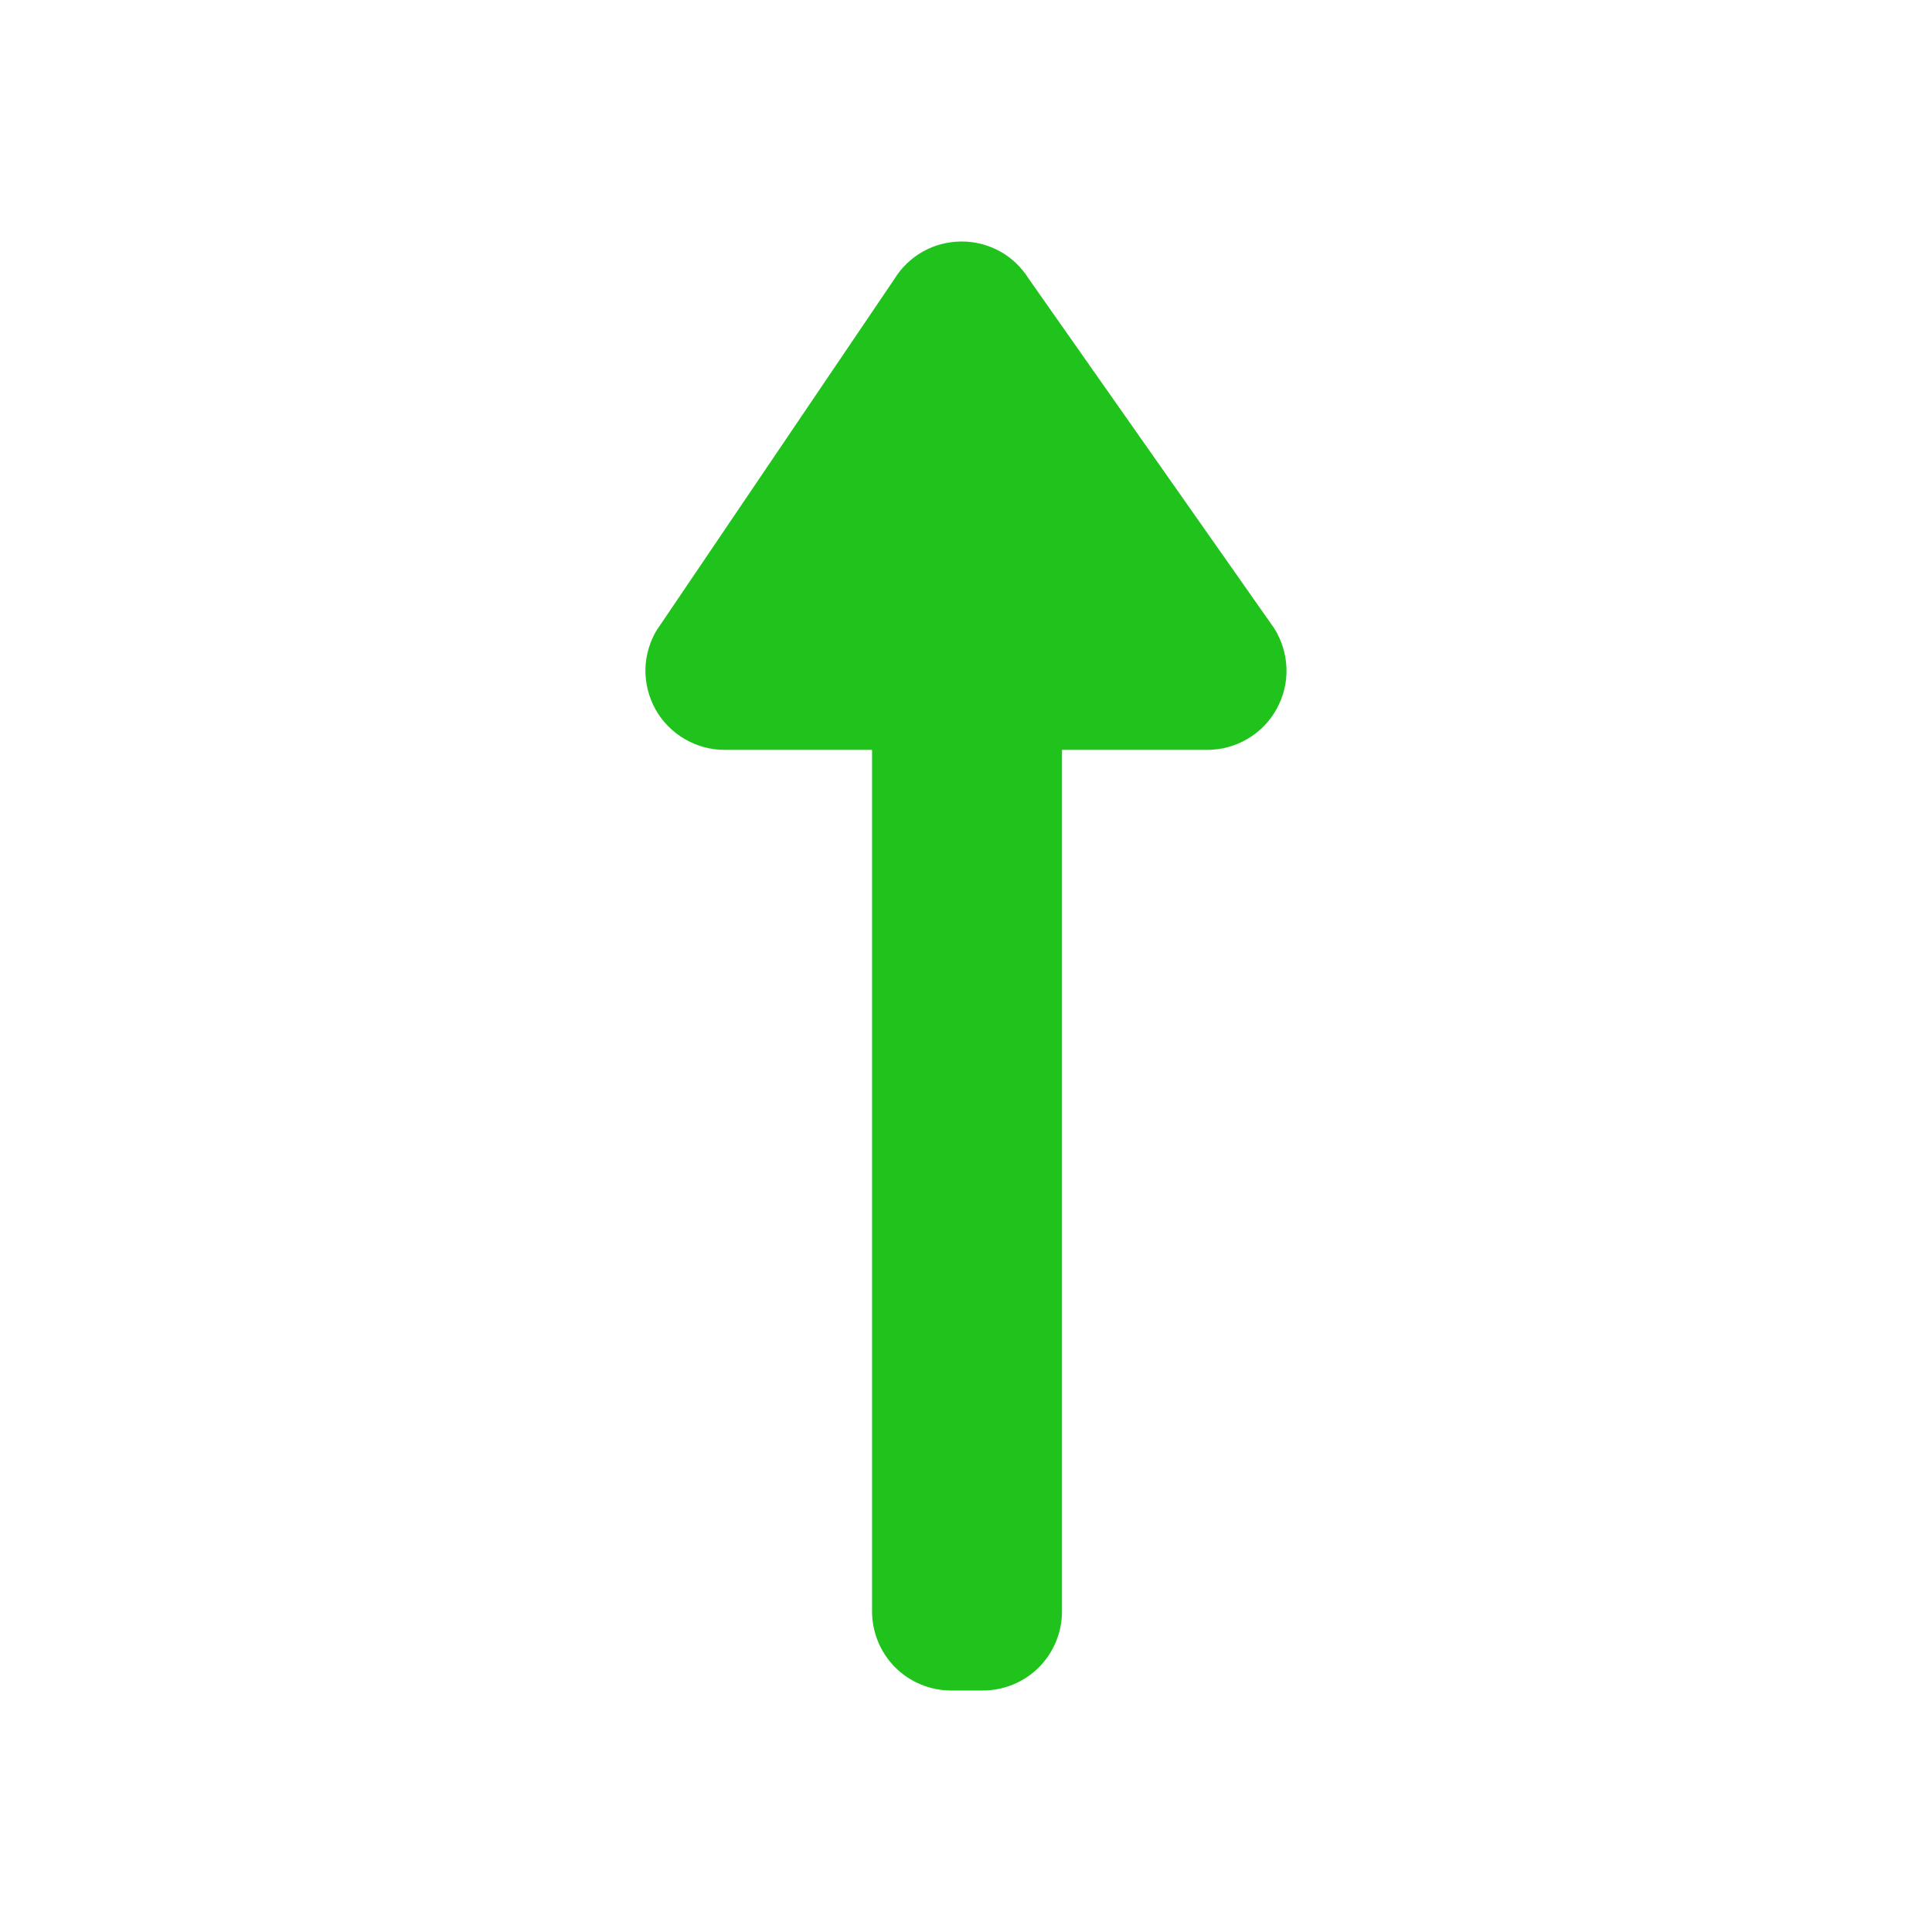
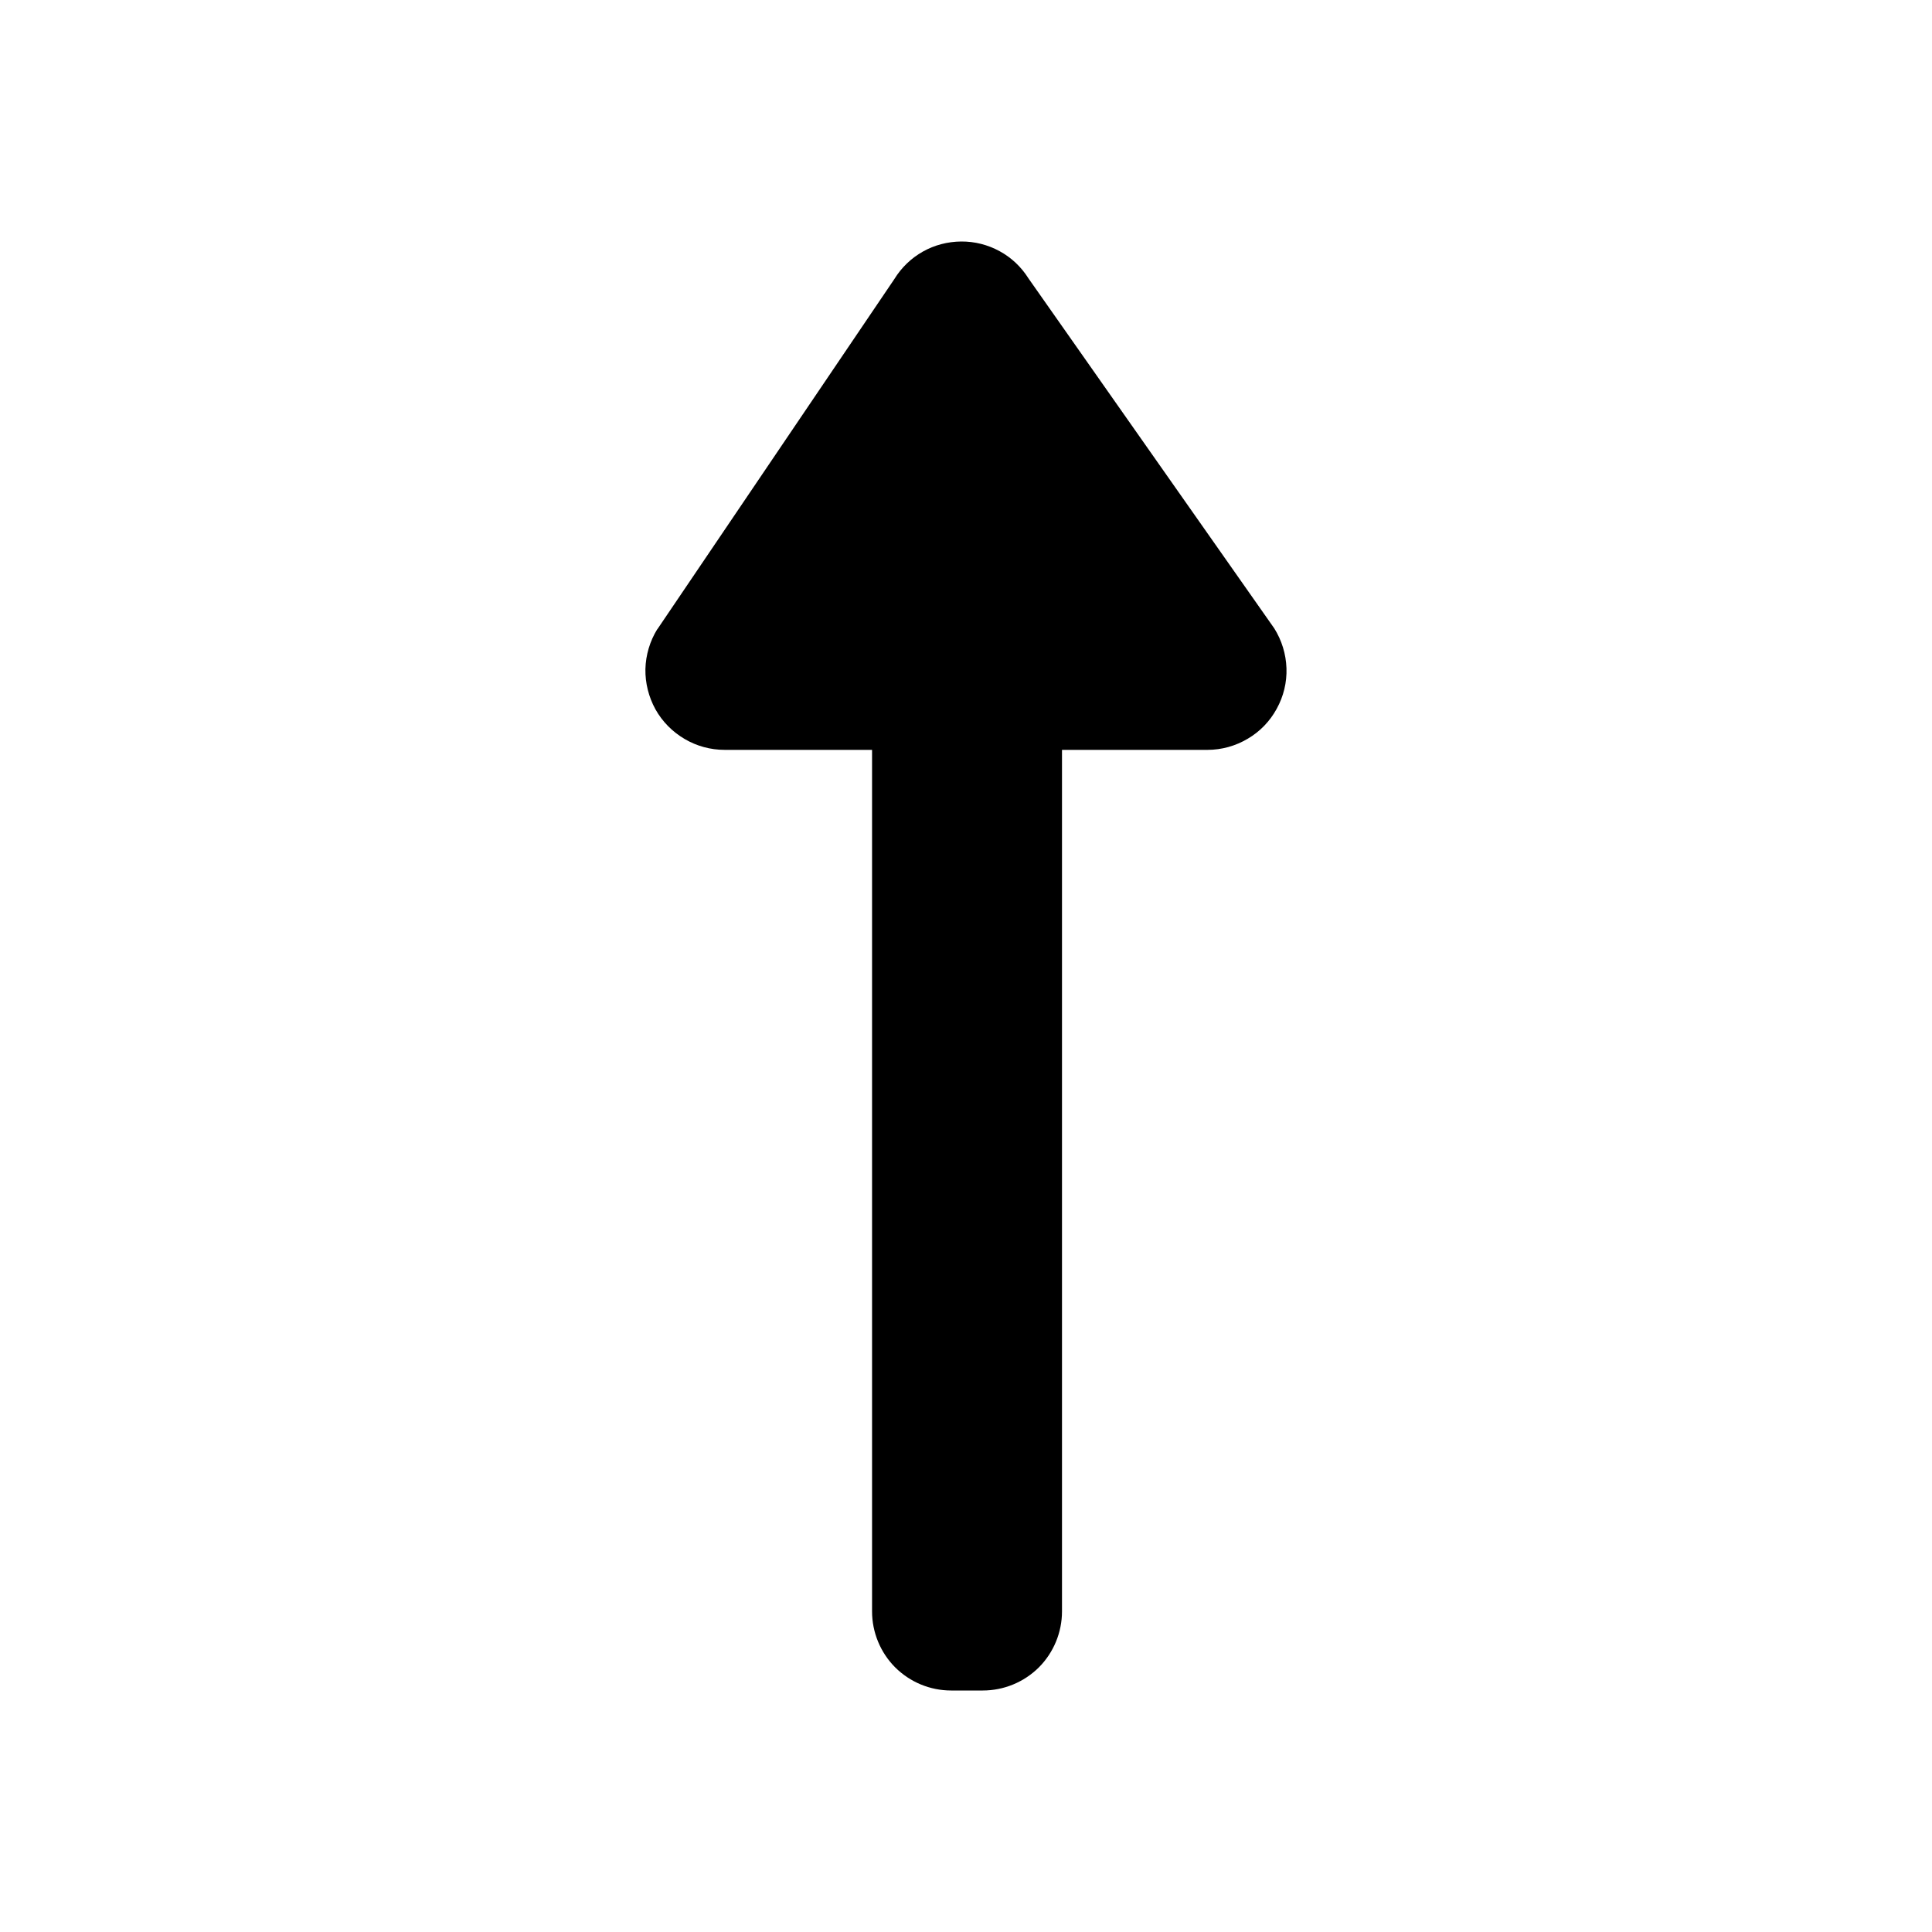
<svg xmlns="http://www.w3.org/2000/svg" width="16" height="16" viewBox="0 0 16 16" fill="none">
-   <path d="M6.001 6.21H7.222V13.345C7.222 13.518 7.291 13.686 7.414 13.809C7.537 13.931 7.703 14 7.877 14H8.139C8.313 14 8.48 13.931 8.603 13.809C8.726 13.686 8.795 13.518 8.795 13.345V6.21H10C10.117 6.21 10.232 6.178 10.333 6.118C10.434 6.059 10.517 5.973 10.573 5.87C10.63 5.767 10.658 5.651 10.654 5.534C10.65 5.417 10.615 5.303 10.553 5.204L8.517 2.305C8.458 2.211 8.376 2.133 8.278 2.08C8.181 2.027 8.071 1.999 7.96 2C7.849 2.001 7.739 2.029 7.642 2.084C7.546 2.138 7.464 2.217 7.406 2.312L5.444 5.211H5.443C5.382 5.31 5.348 5.424 5.345 5.541C5.343 5.657 5.372 5.772 5.428 5.874C5.485 5.976 5.569 6.061 5.67 6.12C5.77 6.179 5.884 6.21 6.001 6.21Z" fill="#1FC31C" />
+   <path d="M6.001 6.21H7.222V13.345C7.222 13.518 7.291 13.686 7.414 13.809C7.537 13.931 7.703 14 7.877 14H8.139C8.313 14 8.48 13.931 8.603 13.809C8.726 13.686 8.795 13.518 8.795 13.345V6.21H10C10.117 6.21 10.232 6.178 10.333 6.118C10.434 6.059 10.517 5.973 10.573 5.87C10.63 5.767 10.658 5.651 10.654 5.534C10.65 5.417 10.615 5.303 10.553 5.204L8.517 2.305C8.458 2.211 8.376 2.133 8.278 2.08C8.181 2.027 8.071 1.999 7.96 2C7.849 2.001 7.739 2.029 7.642 2.084C7.546 2.138 7.464 2.217 7.406 2.312L5.444 5.211H5.443C5.382 5.31 5.348 5.424 5.345 5.541C5.343 5.657 5.372 5.772 5.428 5.874C5.485 5.976 5.569 6.061 5.67 6.12C5.77 6.179 5.884 6.21 6.001 6.21Z" fill="currentColor" />
</svg>
